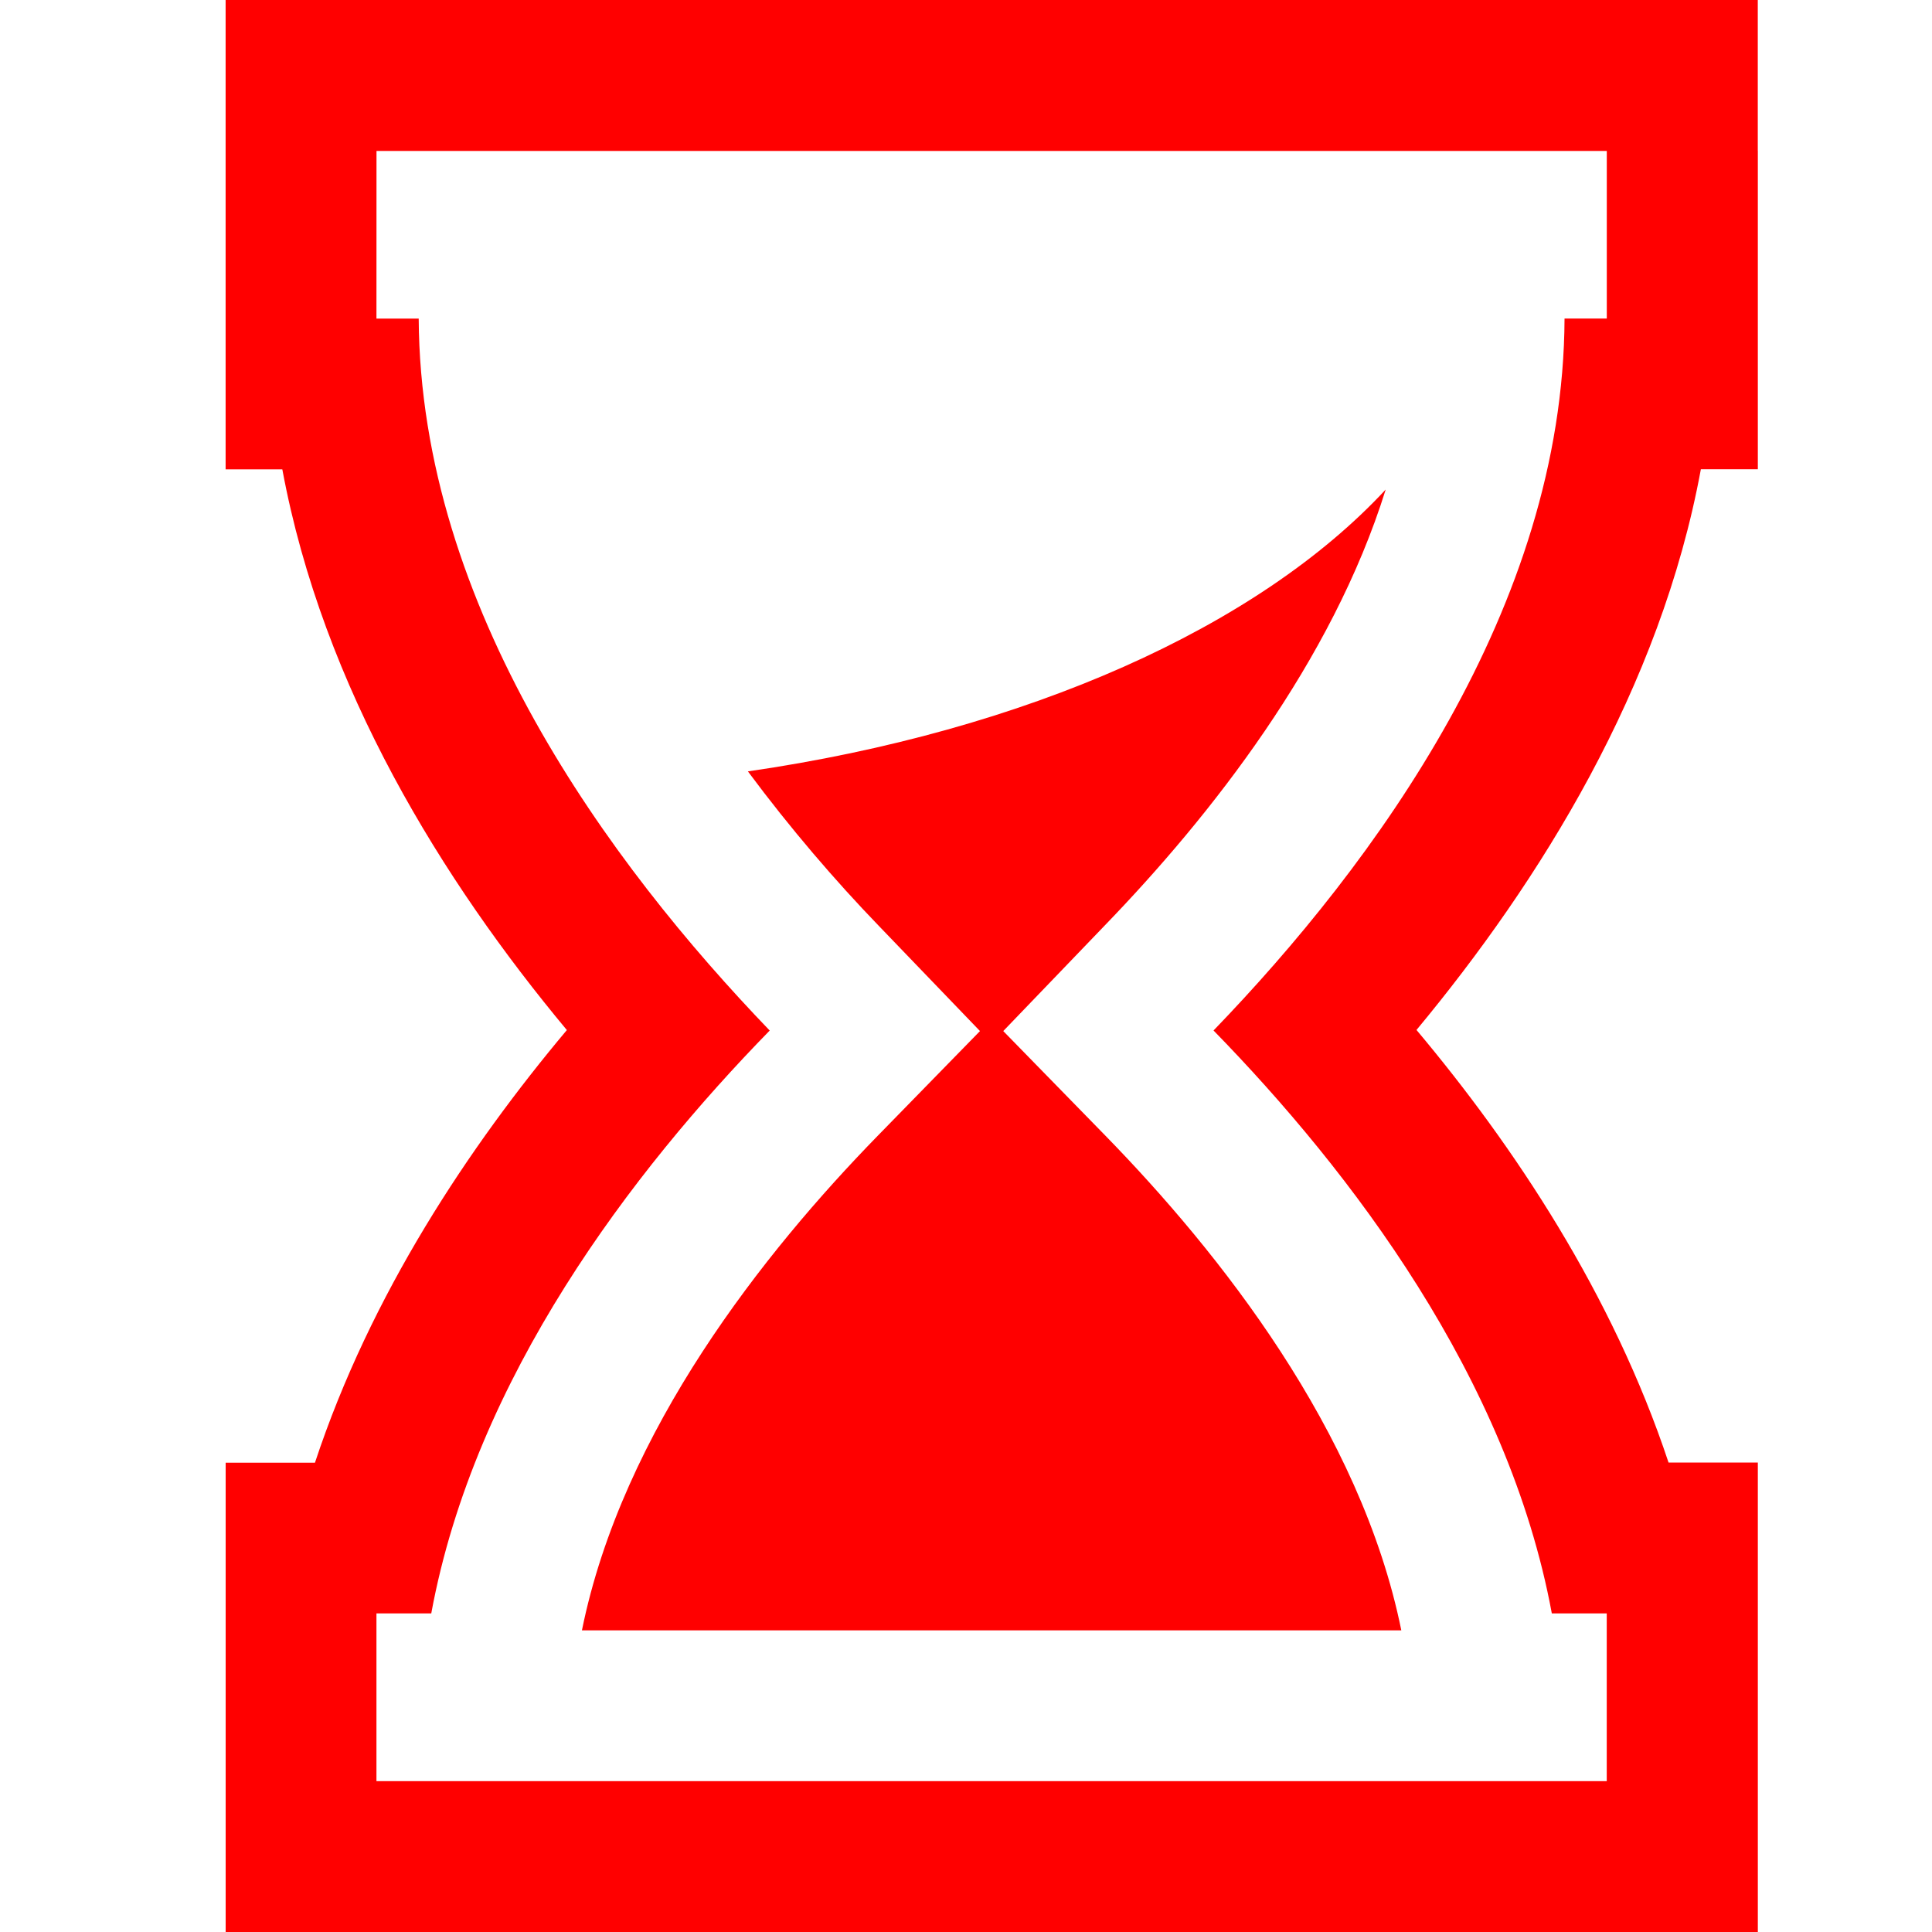
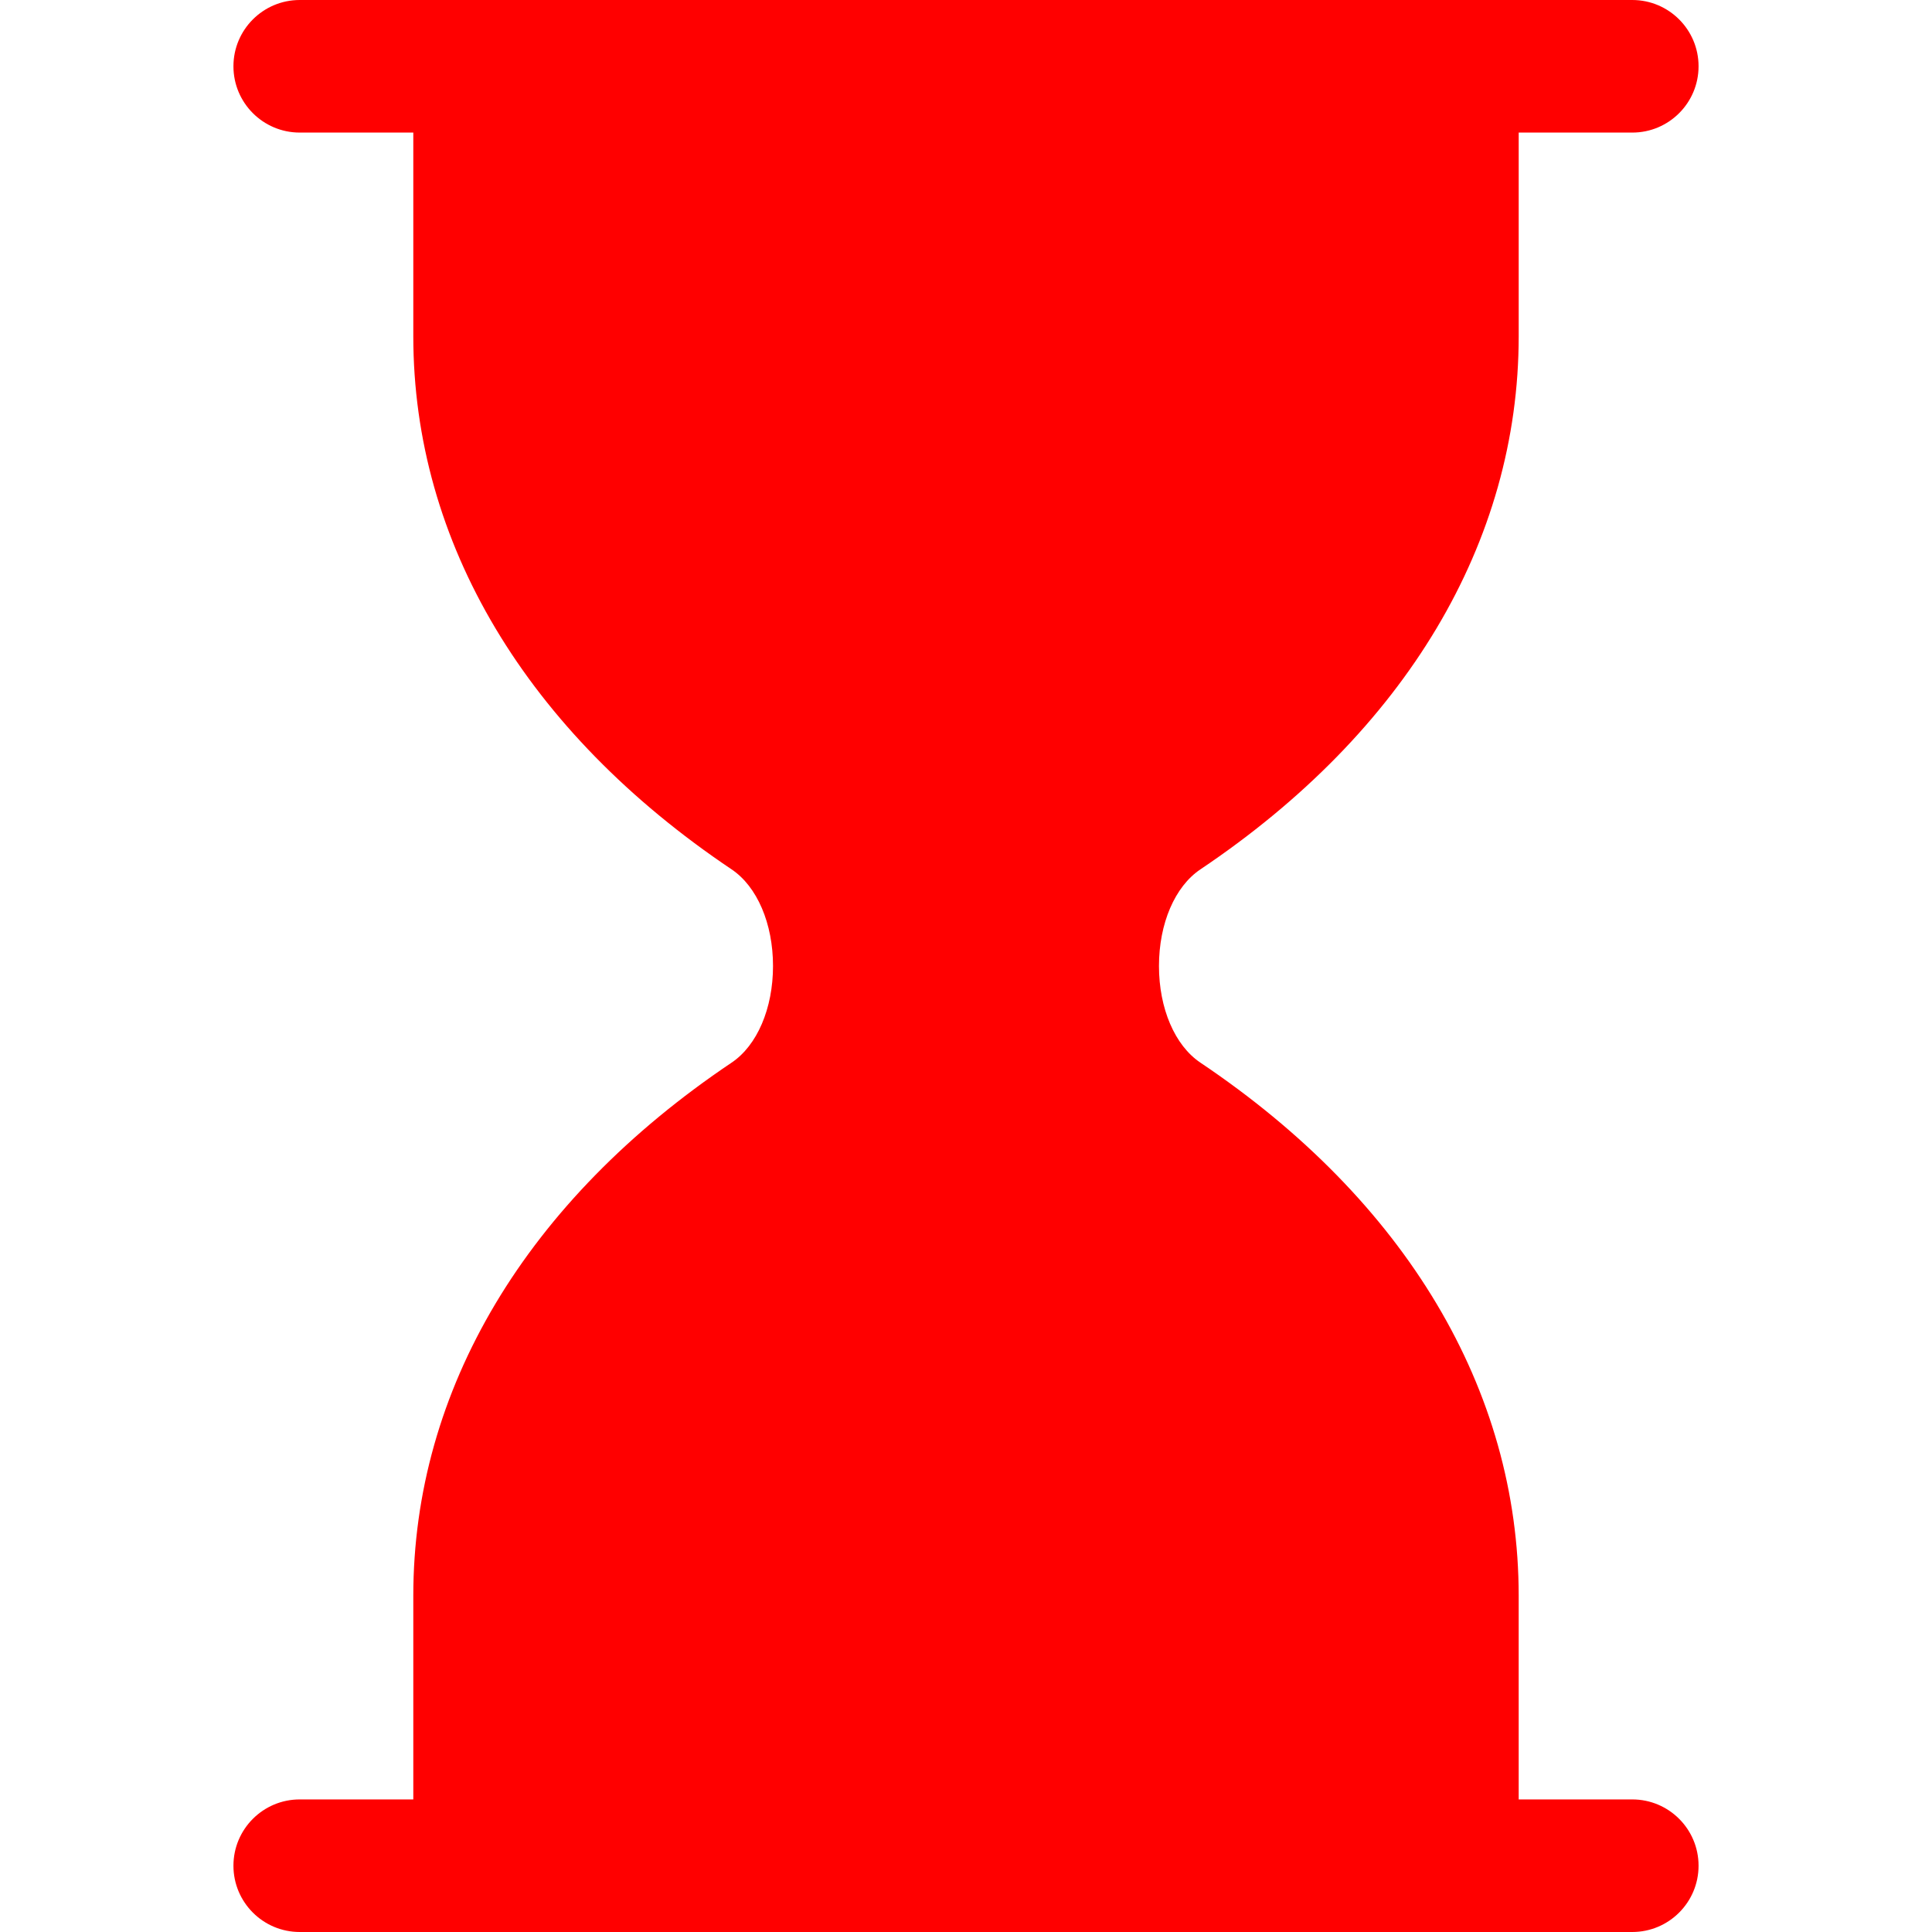
- <svg xmlns="http://www.w3.org/2000/svg" version="1.1" id="Capa_1" x="0px" y="0px" width="512px" height="512px" viewBox="0 0 36.762 36.762" style="enable-background:new 0 0 36.762 36.762;" xml:space="preserve">
-   <defs id="defs39">
- 	
- </defs>
-   <path style="fill:#ff0000" id="path5" d="m 7.163,6.062 0.804,0 C 7.997,11.559 11.593,16.436 14.646,19.609 12.029,22.289 9.032,26.215 8.206,30.7 l -1.043,0 0,3.192 23.41,0 0,-3.192 -1.045,0 c -0.829,-4.485 -3.821,-8.411 -6.437,-11.092 3.061,-3.173 6.657,-8.053 6.679,-13.547 l 0.804,0 0,-3.189 -23.41,0 z M 26.366,9.318 C 25.345,12.59 23.037,15.524 21.022,17.609 l -1.932,2.01 1.949,1.996 c 2.147,2.202 4.855,5.603 5.625,9.407 l -15.591,0 c 0.77,-3.804 3.476,-7.204 5.625,-9.407 l 1.949,-1.996 -1.933,-2.01 c -0.815,-0.845 -1.671,-1.838 -2.483,-2.931 5.308,-0.77 9.707,-2.747 12.134,-5.361 z m 7.082,-6.448 0,3.189 0,2.87 -1.084,0 c -0.767,4.163 -3.059,7.836 -5.411,10.669 1.857,2.211 3.732,5.027 4.796,8.231 l 1.699,0 0,2.87 0,3.192 0,2.872 -2.872,0 -23.41,0 -2.872,0 0,-2.872 0,-3.189 0,-2.87 1.699,0 C 7.052,24.628 8.929,21.811 10.786,19.6 8.426,16.767 6.145,13.094 5.372,8.931 l -1.079,0 0,-2.87 0,-3.189 0,-2.872 2.872,0 23.41,0 2.872,0 0,2.87 z" />
+ <svg xmlns="http://www.w3.org/2000/svg" version="1.1" id="Capa_1" x="0px" y="0px" viewBox="0 0 296.999 296.999" style="enable-background:new 0 0 296.999 296.999;" xml:space="preserve" width="512px" height="512px">
+   <defs id="defs37" />
+   <path d="M250.923,296.999c5.627,0,10.19-4.563,10.19-10.19c0-5.628-4.563-10.19-10.19-10.19h-17.46l-0.001-31.302  c0-31.667-17.378-60.775-48.934-81.964c-3.926-2.636-6.364-8.327-6.364-14.852s2.438-12.217,6.366-14.854  c31.554-21.188,48.932-50.295,48.934-81.963V20.381h17.459c5.627,0,10.19-4.563,10.19-10.19S256.55,0,250.923,0H46.076  c-5.627,0-10.19,4.563-10.19,10.19s4.563,10.19,10.19,10.19h17.459v31.303c0,31.668,17.378,60.775,48.935,81.964  c3.925,2.636,6.363,8.326,6.363,14.853c0,6.526-2.438,12.217-6.364,14.854c-31.556,21.188-48.934,50.295-48.934,81.963v31.302  H46.076c-5.627,0-10.19,4.563-10.19,10.19c0,5.628,4.563,10.19,10.19,10.19H250.923z" fill="#D80027" id="path3" style="fill:#ff0000" />
+   <g id="g5">
+ </g>
  <g id="g7">
</g>
  <g id="g9">
</g>
  <g id="g11">
</g>
  <g id="g13">
</g>
  <g id="g15">
</g>
  <g id="g17">
</g>
  <g id="g19">
</g>
  <g id="g21">
</g>
  <g id="g23">
</g>
  <g id="g25">
</g>
  <g id="g27">
</g>
  <g id="g29">
</g>
  <g id="g31">
</g>
  <g id="g33">
</g>
-   <g id="g35">
- </g>
</svg>
